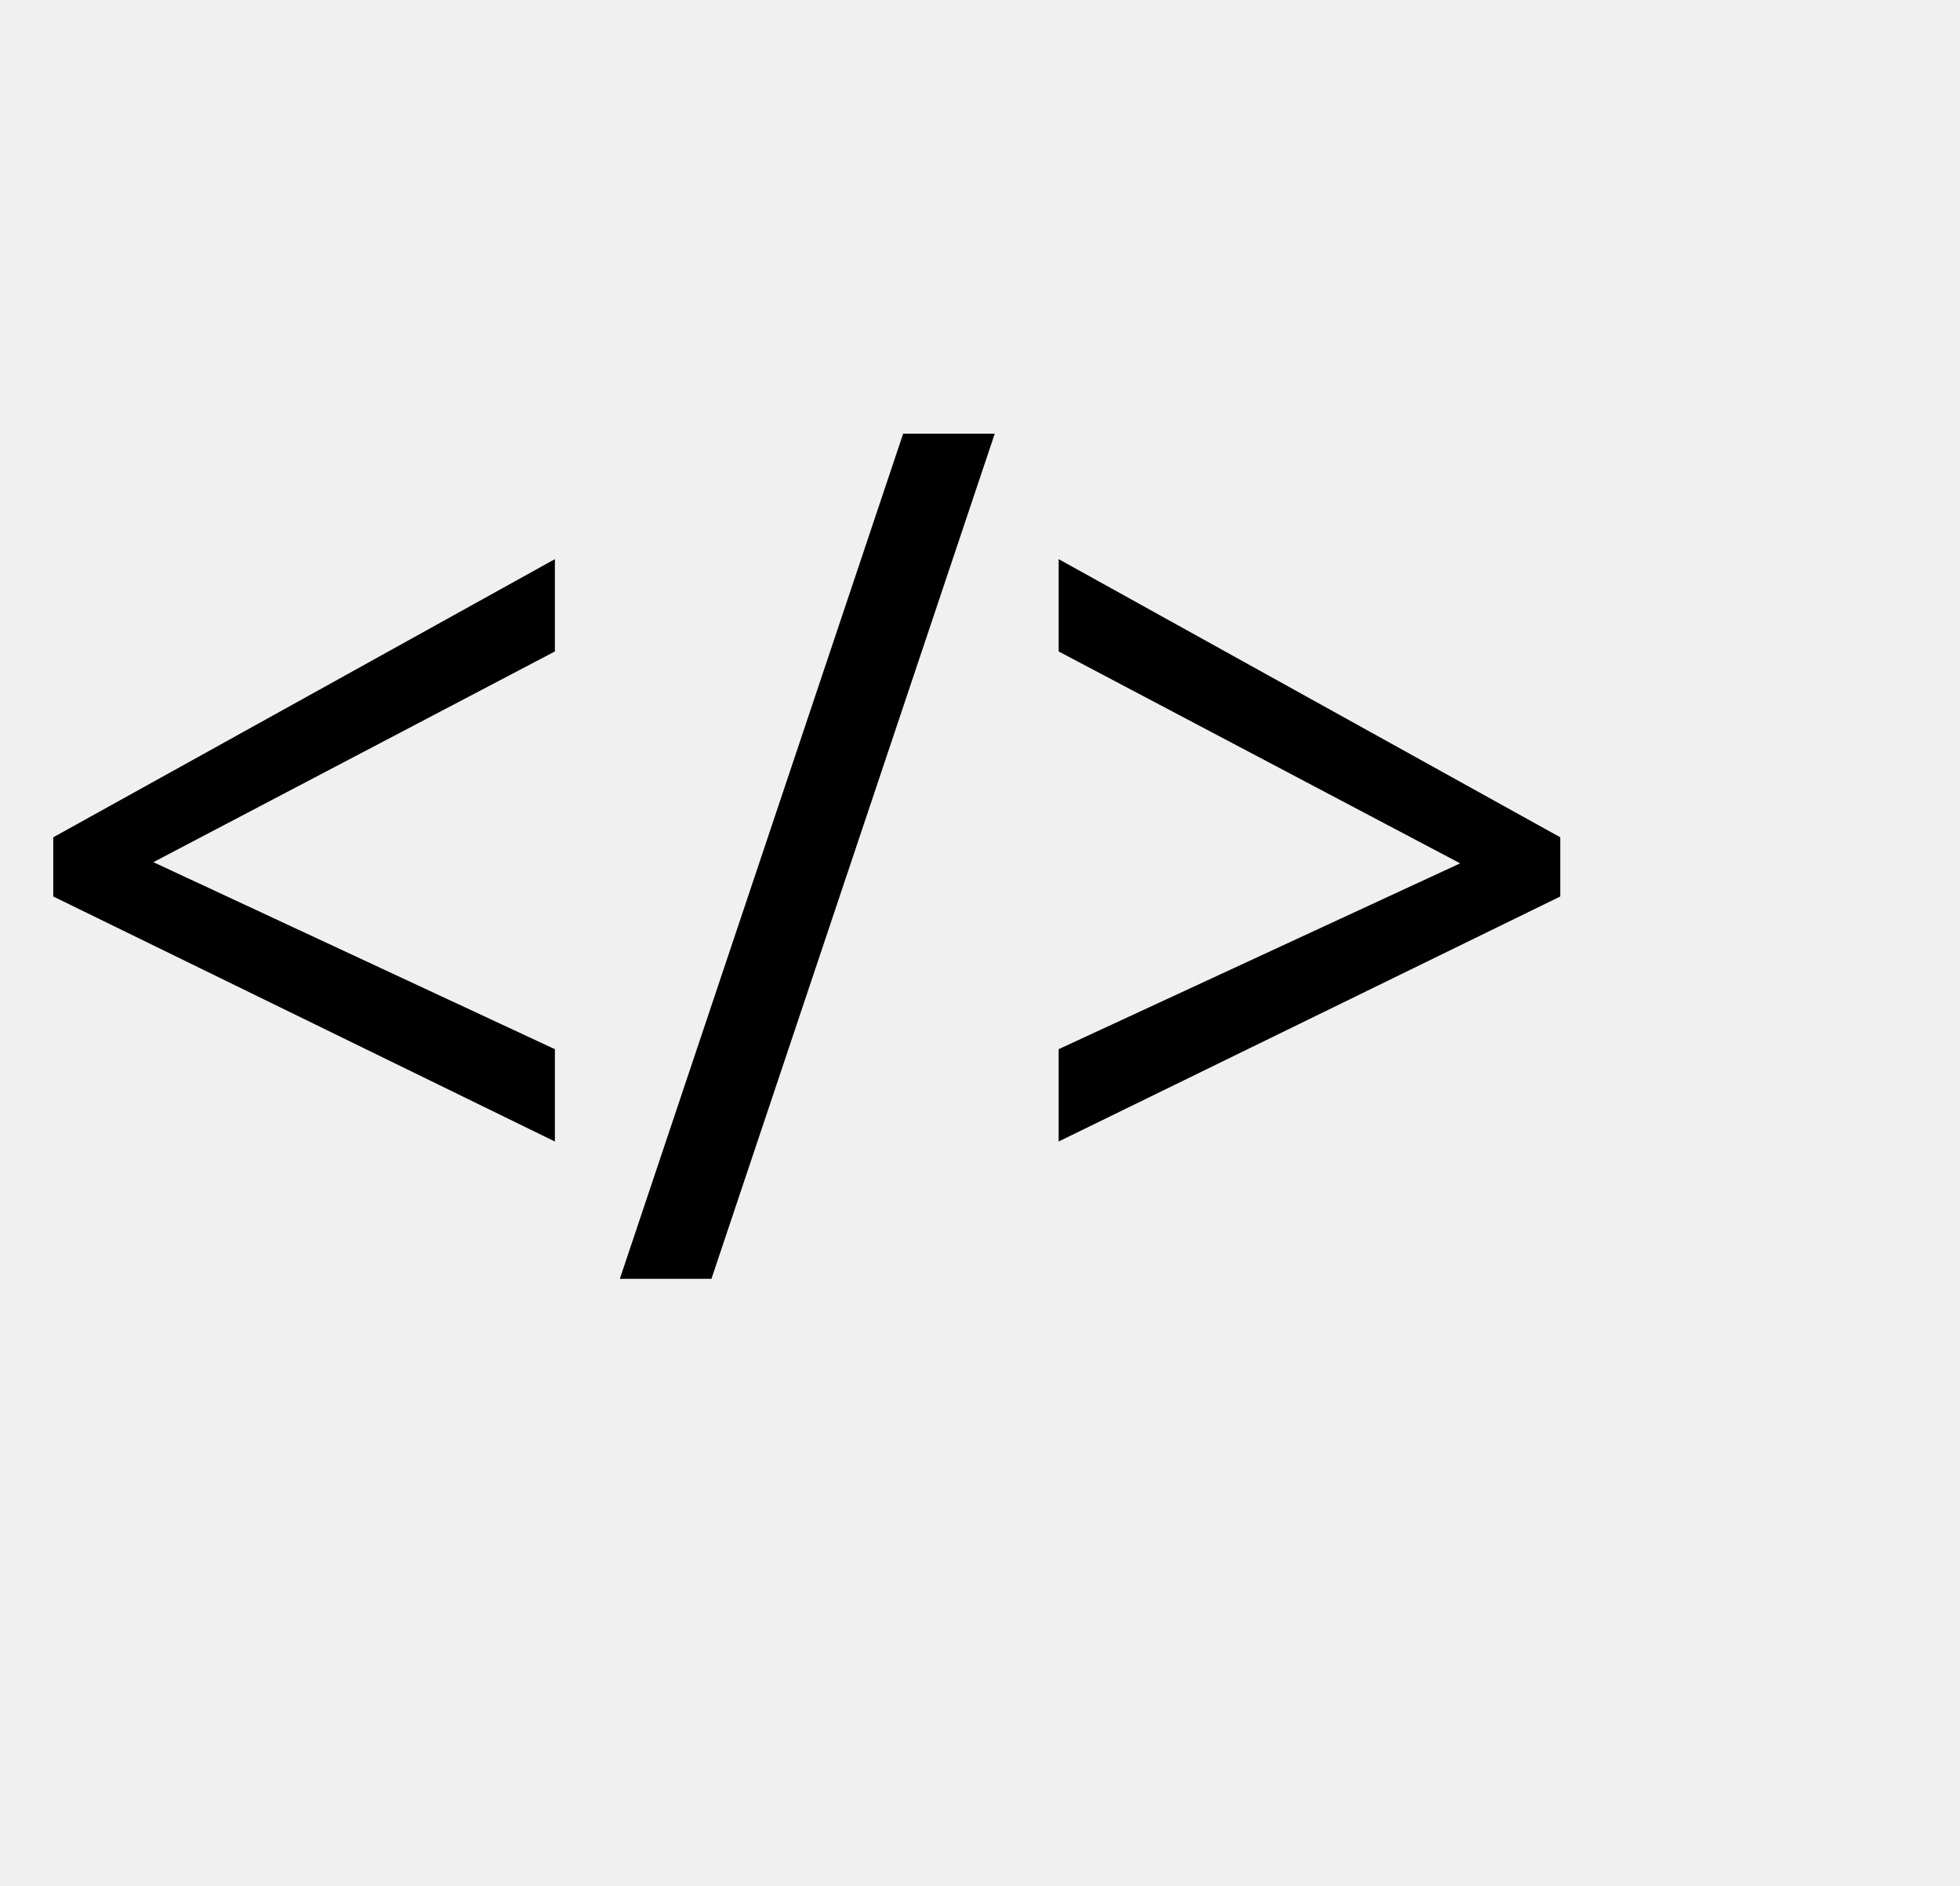
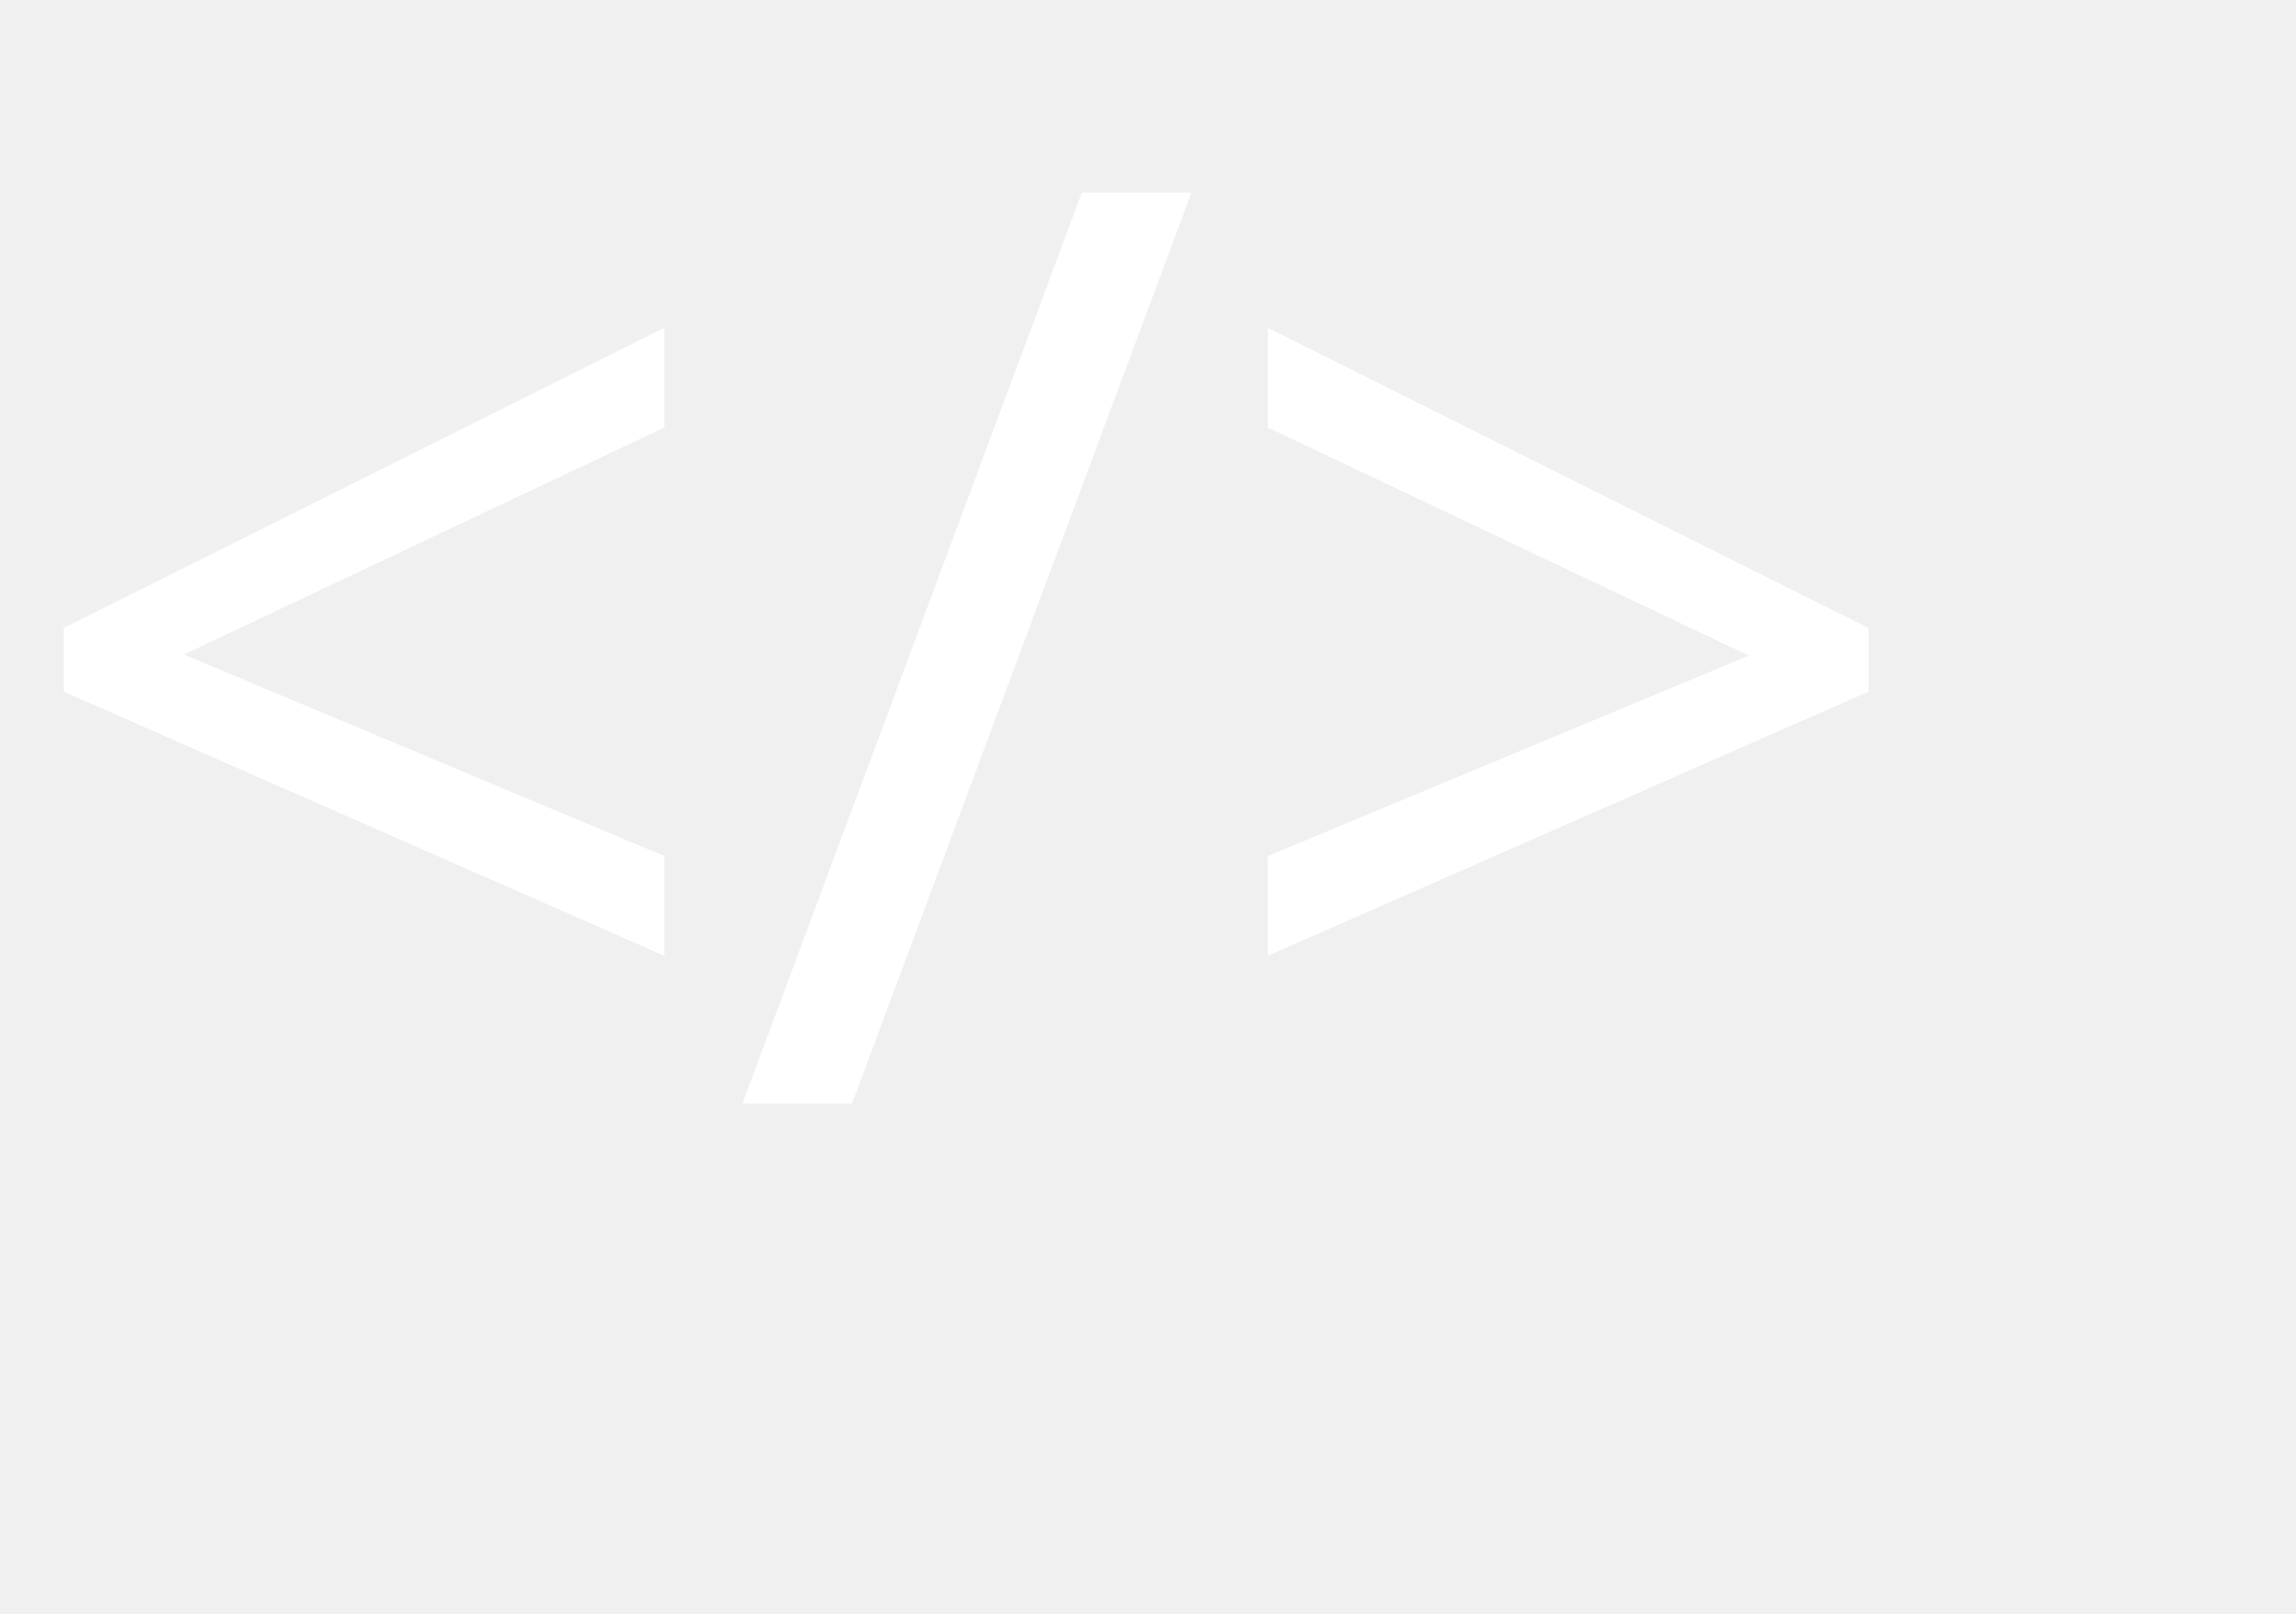
- <svg xmlns="http://www.w3.org/2000/svg" id="Layer_1" data-name="Layer 1" viewBox="0 0 2048 1970">
+ <svg xmlns="http://www.w3.org/2000/svg" id="Layer_1" data-name="Layer 1" viewBox="0 0 64.8 45.54">
  <defs>
-     <style>.cls-1{font-size:1236.51px;font-family:FiraCode-Light, Fira Code;font-weight:300;}.cls-2{fill:none;}</style>
+     <style>.cls-1{font-size:36px;fill:#fff;font-family:JetBrainsMono-Regular, JetBrains Mono;}</style>
  </defs>
-   <text class="cls-1" transform="translate(0 1335.89) scale(0.9 1)">&lt;/&gt;</text>
-   <rect class="cls-2" width="2048" height="78" />
+   <text class="cls-1" transform="translate(0 31.14)">&lt;/&gt;</text>
</svg>
